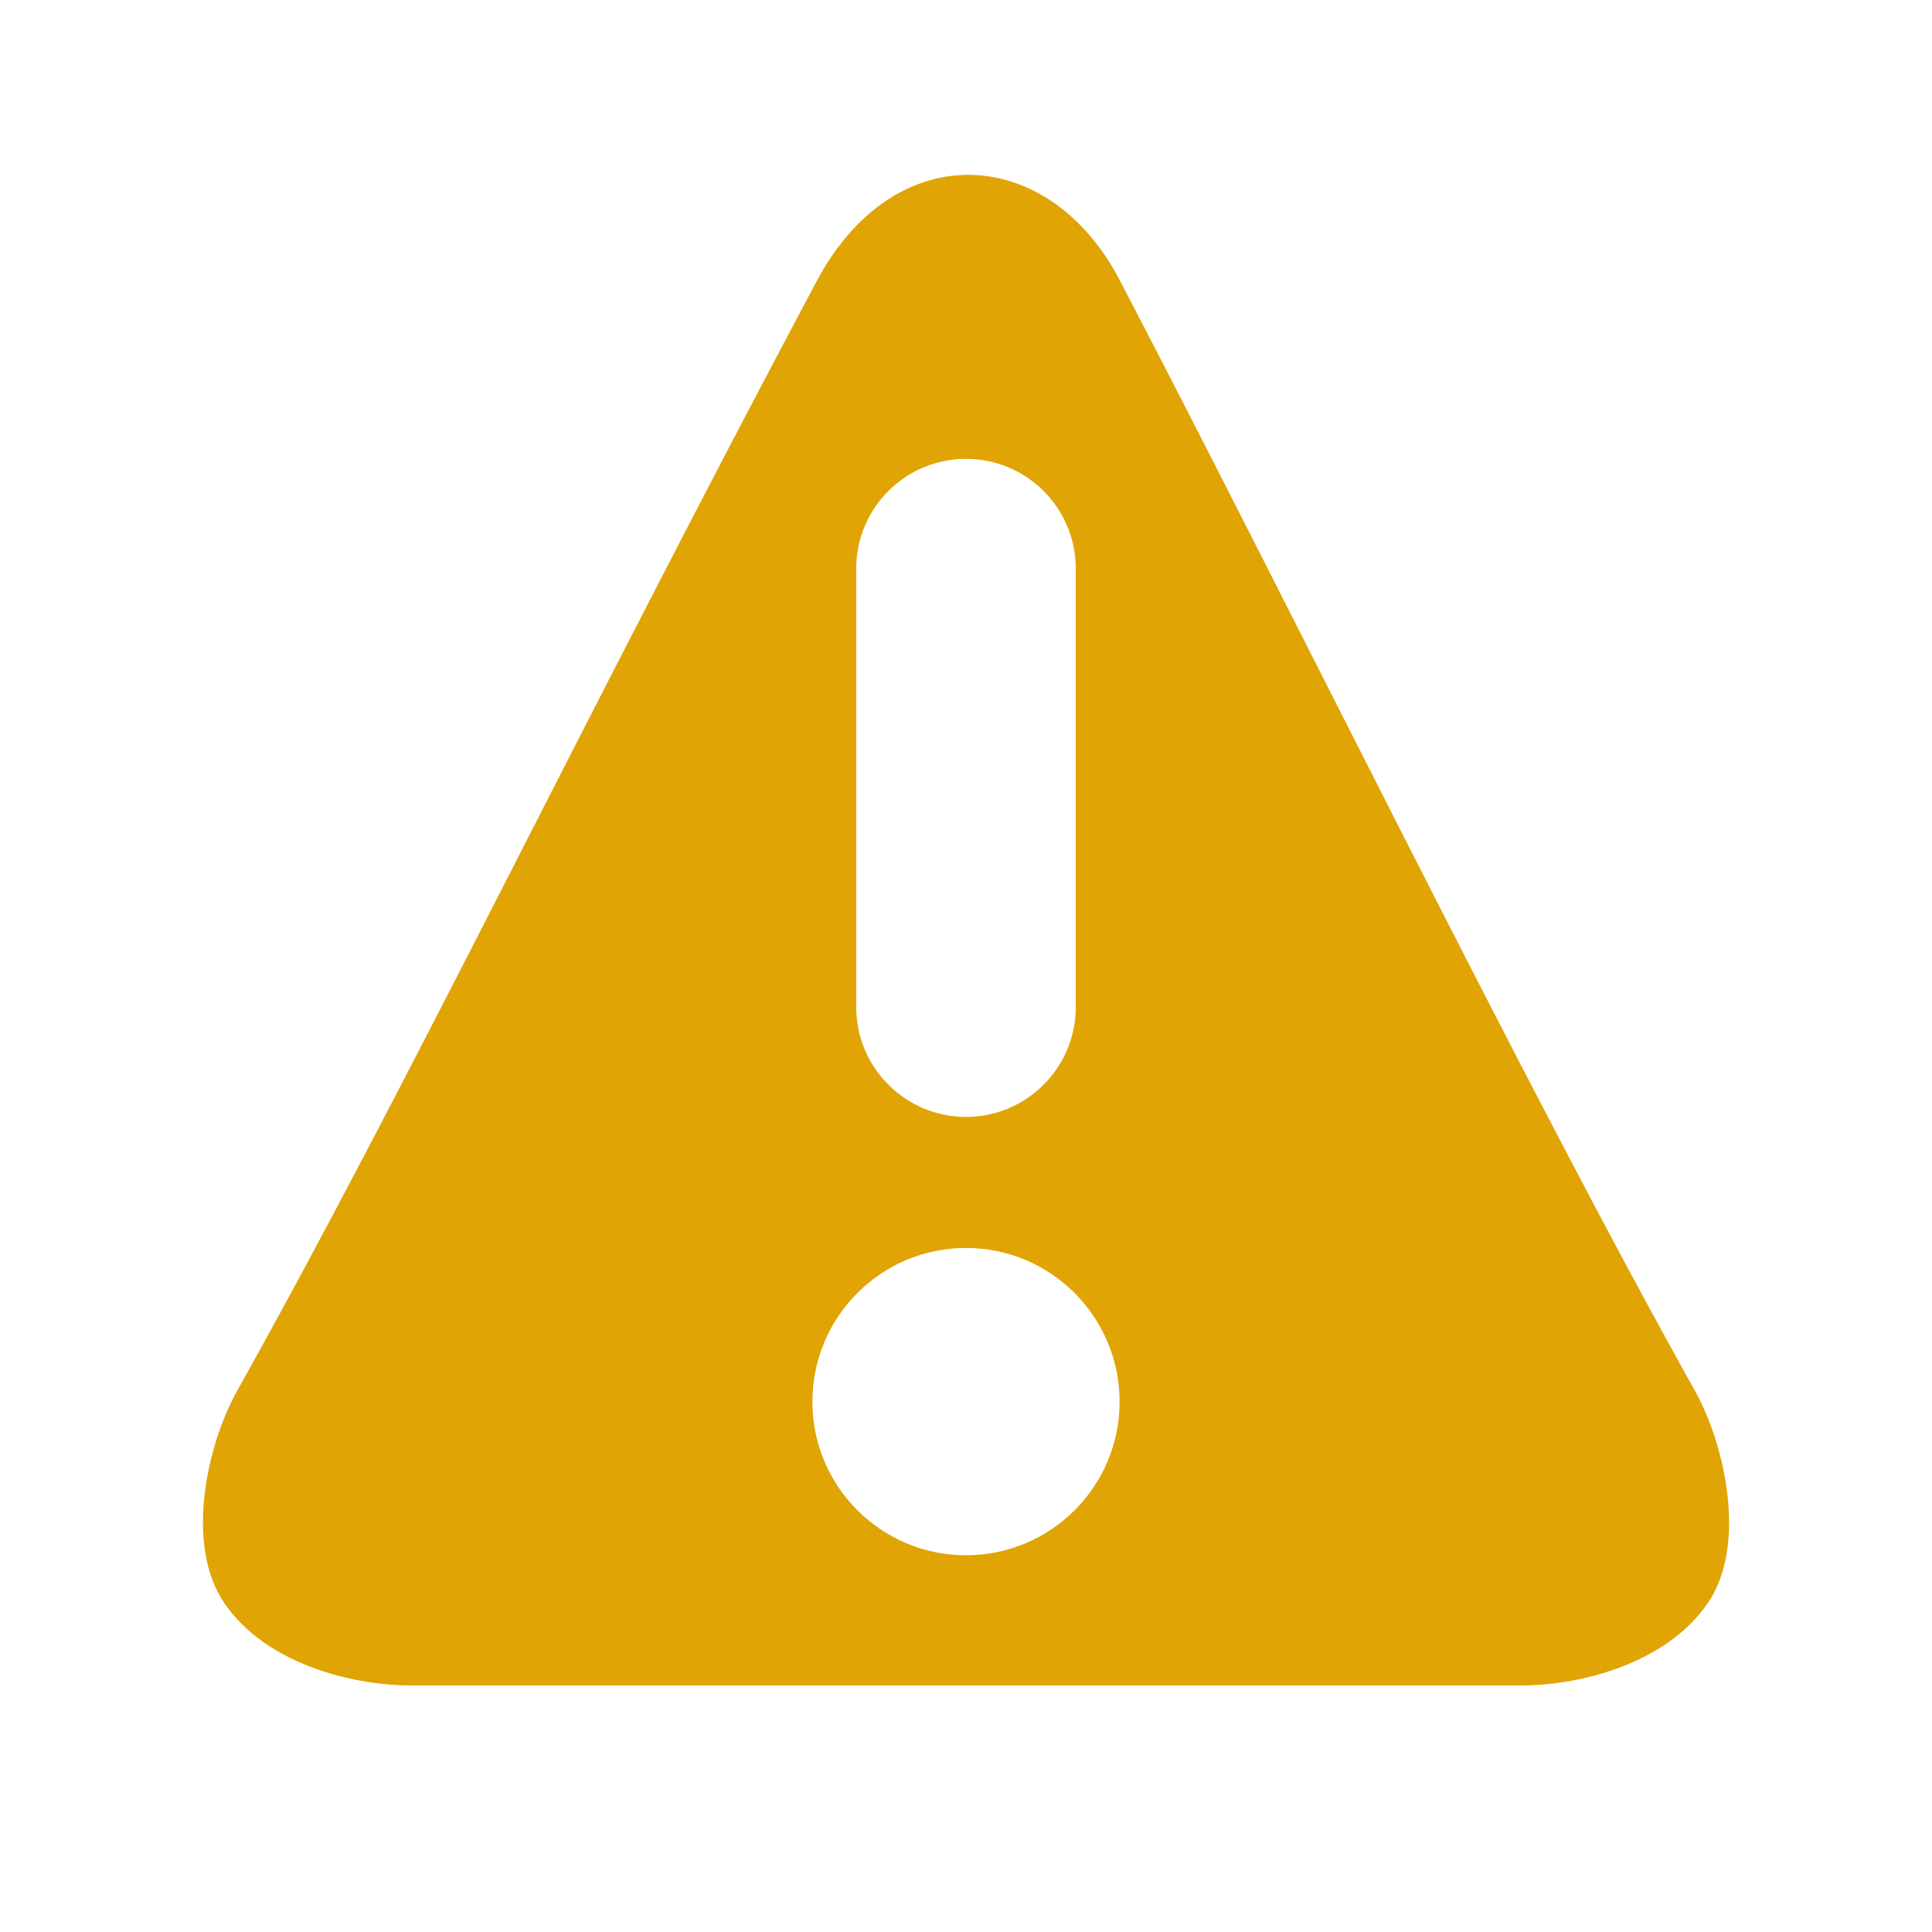
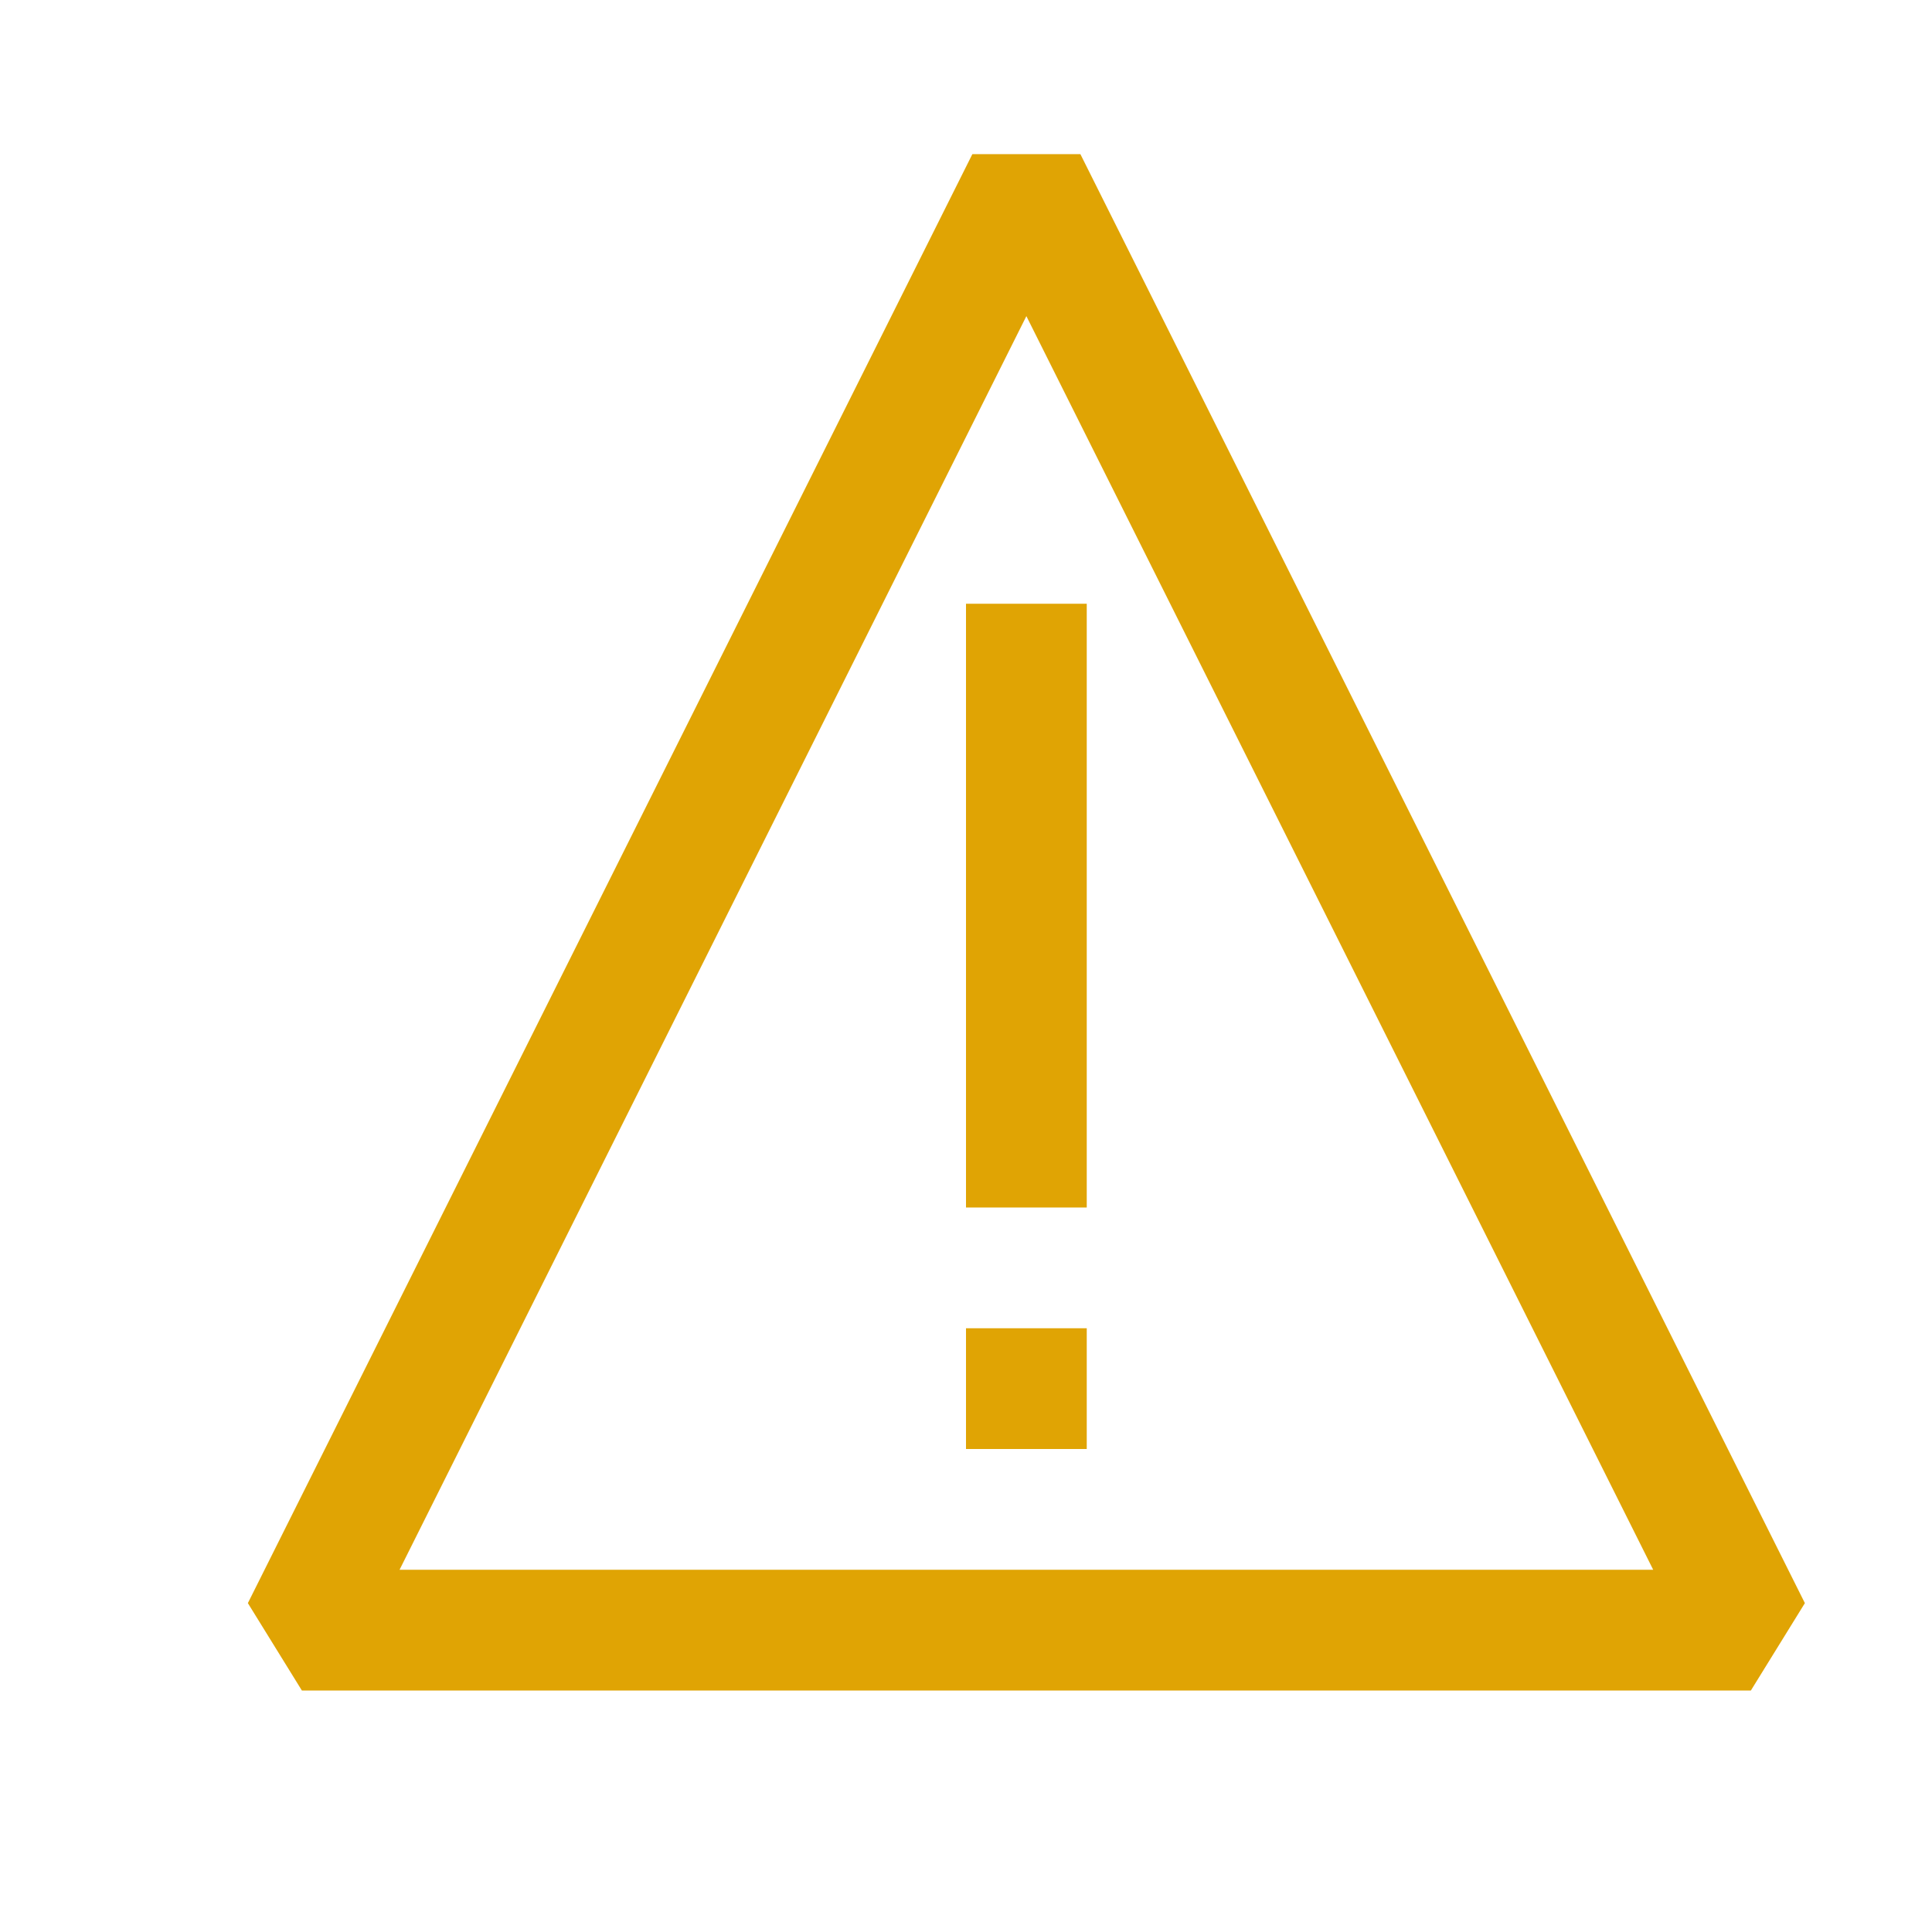
<svg xmlns="http://www.w3.org/2000/svg" version="1.1" viewBox="0 0 16 16">
-   <path fill="rgb(224, 164, 4)" d="M 8 10.335 c -0.703 0 -1.272 0.57 -1.272 1.274 c 0 0.702 0.57 1.271 1.272 1.271 c 0.702 0 1.272 -0.569 1.272 -1.271 C 9.272 10.905 8.702 10.335 8 10.335 z M 8.909 4.708 C 8.909 4.206 8.501 3.8 8 3.8 S 7.091 4.206 7.091 4.708 v 3.633 c 0 0.501 0.408 0.909 0.909 0.909 s 0.909 -0.408 0.909 -0.909 V 4.708 z M 14.142 13.278 c -0.349 0.507 -1.068 0.68 -1.541 0.68 c -0.298 0 -8.912 0 -9.201 0 c -0.474 0 -1.193 -0.173 -1.541 -0.68 c -0.329 -0.477 -0.148 -1.309 0.105 -1.76 c 1.416 -2.53 2.793 -5.417 4.797 -9.186 C 7.411 1.112 8.686 1.201 9.27 2.315 c 1.398 2.674 3.351 6.673 4.767 9.203 C 14.289 11.97 14.47 12.802 14.142 13.278 z" />
+   <path fill="none" stroke="rgb(224, 164, 4)" stroke-linejoin="bevel" d="M 8.5 1.5 L 14.5 13.5 L 2.5 13.5 Z" />
+   <path fill="none" stroke="rgb(224, 164, 4)" stroke-linecap="square" d="M 8.5 5.5 L 8.5 9.5" />
+   <rect fill="rgb(224, 164, 4)" x="8" y="11" width="1" height="1" />
</svg>
